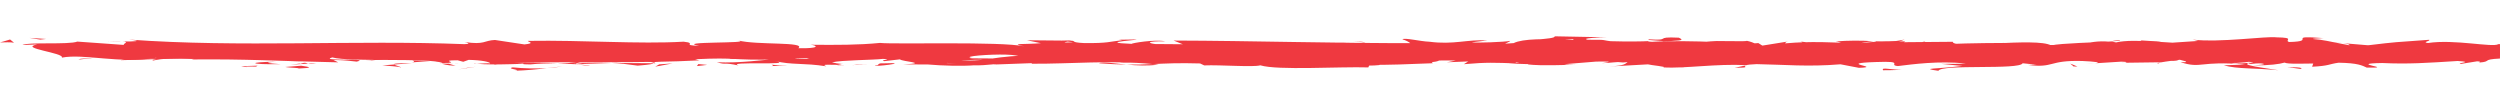
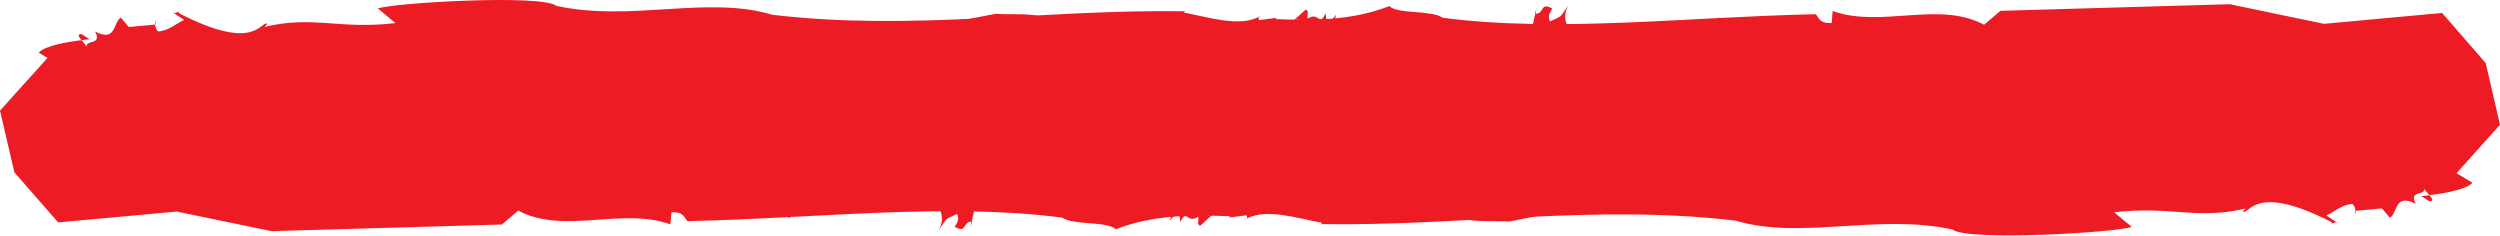
- <svg xmlns="http://www.w3.org/2000/svg" id="Layer_1" data-name="Layer 1" viewBox="0 0 2480 100">
+ <svg xmlns="http://www.w3.org/2000/svg" viewBox="0 0 4157 391.38">
  <defs>
-     <style>.cls-1{fill:#ef3940;}</style>
+     <style>.cls-1{fill:#ED1C24;}</style>
  </defs>
-   <polygon class="cls-1" points="79.91 58.31 77.75 59.16 95.74 57.06 79.91 58.31" />
-   <path class="cls-1" d="M194,58.34c-10.79-3.57-41.36.58-61.69-.69L129,56.83l-9.17,2.88C144.54,59.26,176.64,57.35,194,58.34Z" />
-   <path class="cls-1" d="M254.9,66.06c-3.76-1.39,13.16-1.19-14.19-.43,1.37.15,1.77.24,2.57.35C245.74,66,249.13,66,254.9,66.06Z" />
-   <path class="cls-1" d="M243.27,66c-12,.1,7.86,1.16,0,0Z" />
-   <path class="cls-1" d="M298.78,65.19,283,66.43c3.31.82,17.4,1,12.16,1.6C311.36,67.35,308,66.53,298.78,65.19Z" />
-   <path class="cls-1" d="M313.79,62.58l-8.21.52C307,63.45,309.2,63.57,313.79,62.58Z" />
-   <path class="cls-1" d="M288.19,64.21l17.4-1.11c-2.29-.58-2.54-1.73-8,.4C299,62.45,295.58,63.47,288.19,64.21Z" />
-   <path class="cls-1" d="M278.34,63.67c-8.88-.78-20.35-1.27-4.46-2.5C243.59,61.66,248,64.17,278.34,63.67Z" />
-   <path class="cls-1" d="M199.87,54.65,188,53.6l-10.27,1.2C182.85,54.21,200.6,55.77,199.87,54.65Z" />
-   <path class="cls-1" d="M397.41,67c1-.76-5.32-2-6.5-3l-11.69.87C385.22,65.43,396.62,65.91,397.41,67Z" />
-   <path class="cls-1" d="M390.91,64l17.5-1.3C392.77,62.58,389.92,63.2,390.91,64Z" />
-   <polygon class="cls-1" points="316.62 58.62 287.87 61.36 322.16 58.58 316.62 58.62" />
-   <polygon class="cls-1" points="464.24 67.13 454.32 68.89 471.99 66.23 464.24 67.13" />
-   <path class="cls-1" d="M508.57,66.82c-7.34,1.46,10.06,2.46,2.3,3.36a305,305,0,0,0,31.58-2.64A219,219,0,0,1,508.57,66.82Z" />
-   <path class="cls-1" d="M558,65.91c-4.91.35-10,1-15.55,1.64C547.67,67.21,552.81,66.72,558,65.91Z" />
-   <path class="cls-1" d="M438.21,63.11c1.35.46,4,1.66,13.77,2.17l-6.88-2.14Z" />
-   <path class="cls-1" d="M444.86,63.07l.24.07,14.87.12Z" />
-   <path class="cls-1" d="M436.47,63.1h1.73A2.17,2.17,0,0,0,436.47,63.1Z" />
-   <path class="cls-1" d="M362.49,60.55c10.28-1.19,31.71-2.47,11-4.3C366.08,57.72,378,58.75,362.49,60.55Z" />
-   <path class="cls-1" d="M427.93,60.43l-18.58-.49c.37.56,3.72,1.39-1.37,2Z" />
-   <polygon class="cls-1" points="437.03 59.75 427.93 60.43 434.82 60.61 437.03 59.75" />
-   <path class="cls-1" d="M526.16,63.91c8-.93,16.81-1,26.73-1.16-10.63-.42-21.62-.65-32.06-.64C519.35,62.78,514.76,64,526.16,63.91Z" />
-   <path class="cls-1" d="M486.65,63.32l1.78-.12C487.34,63,486.46,63,486.65,63.32Z" />
-   <path class="cls-1" d="M650.55,62.76c-.54-.12-1-.27-1.57-.39a4,4,0,0,1-.37.37Z" />
-   <path class="cls-1" d="M519,61.71a80.6,80.6,0,0,0-17.32.77c6-.21,12.31-.35,19.1-.37C521.49,61.81,521.61,61.61,519,61.71Z" />
-   <path class="cls-1" d="M585.24,64.91c-4.16-.45-8.88-.83-13.84-1.17C575.47,64.41,583.76,65.47,585.24,64.91Z" />
-   <path class="cls-1" d="M491.13,63.79l-1.2.1C492.55,64.33,492.22,64.11,491.13,63.79Z" />
-   <path class="cls-1" d="M491.13,63.79c4.11-.31,7.35-.84,10.59-1.31-4.86.17-9.38.4-13.29.72A21.76,21.76,0,0,1,491.13,63.79Z" />
-   <path class="cls-1" d="M680.13,49c-1.41,2-22.42,3.81-40.56,1.69-17.85,1.48-6.18,8,9.4,11.64.55-.86.55-1.66,18.92-2.83-6.43-1.08-40.75-2.53-25.26-4.32,24.33-1,19.93.7,31.76,1.75-10.05-2.47,31-3.59,25.65-7.22L678.73,51C678.33,50.47,686.06,49.57,680.13,49Z" />
-   <path class="cls-1" d="M614,62.18l-7.56.25c8.62.34,14.78,1.14,26.14,2.69,12.57-1,15.18-1.7,16-2.36l-37.21-.28Z" />
-   <path class="cls-1" d="M572.5,62.43c5.9-2.15,24.05-3.07,12.94-5.4-22.18.15-15.54,1.8-28.79,2.74,35.79-.54-10.28,1.2,15.58,2.42-7,.37-13.36.48-19.33.57,6.45.26,12.66.59,18.51,1l-.82-.13h-.17s0,0,0,0c-1.54-.27-2.05-.44-.31-.28.12,0,.55,0,.75,0a4.29,4.29,0,0,1,1.62-.81c10.37.44,1.63.56-1.62.81-.12.11-.4.21-.43.33l.13,0,35.85-1.18C598.84,62.12,589.34,62.18,572.5,62.43Z" />
-   <path class="cls-1" d="M392.58,51.62c1.11.19,1.06.34,1.15.5C396,51.86,396.93,51.68,392.58,51.62Z" />
-   <path class="cls-1" d="M407.33,52.92a56.46,56.46,0,0,1-13.25.94c-7.35-.65,0-1-.35-1.74-5.11.57-17.87,1.54-1.86,2.6l2.54-.3c14.43.74,33,3.43,30.46,3.72C420.65,56.2,416.94,54.83,407.33,52.92Z" />
-   <path class="cls-1" d="M490.94,57.13l29.85-1.06-15.2-1.86.77,1.12C489.39,54.89,493.05,56.26,490.94,57.13Z" />
-   <polygon class="cls-1" points="653.96 63.84 650 66.11 667.25 62.9 653.96 63.84" />
-   <polygon class="cls-1" points="692.76 63.57 691.33 65.54 701.57 64.35 692.76 63.57" />
-   <path class="cls-1" d="M2077.9,62.76l-8.77.56C2073.28,63.15,2075.95,63,2077.9,62.76Z" />
-   <path class="cls-1" d="M2141.41,62.9l1.56-1C2140,62.46,2138.82,62.86,2141.41,62.9Z" />
-   <path class="cls-1" d="M1645.6,63.34c12.78,1.85,27.05,4.71,25.51,2.49l-3.92-2.17A170.39,170.39,0,0,1,1645.6,63.34Z" />
-   <path class="cls-1" d="M2298.17,50.39l-3.74-.66-8.63,2.07Z" />
-   <path class="cls-1" d="M2307.18,41.41l16.85,1.4C2320.24,42.33,2314.82,41.86,2307.18,41.41Z" />
-   <path class="cls-1" d="M1731,65.06l-10.24,2.21C1736.82,67.26,1729.77,66.15,1731,65.06Z" />
-   <path class="cls-1" d="M1090.12,62.76c11,.85,19.8,1.21,27.51,1.31C1104.34,62.83,1093.63,61,1090.12,62.76Z" />
-   <path class="cls-1" d="M2102.89,39.74c-5.37.39-7.66.83-7.5,1.32C2100.91,40.69,2104,40.28,2102.89,39.74Z" />
-   <path class="cls-1" d="M1149.47,64.07c-1.94-.22-3.85-.33-5.83-.51-8.06.36-16.17.66-26,.52C1127.44,65,1138.67,65.57,1149.47,64.07Z" />
-   <path class="cls-1" d="M473.07,63.27c-.91-.09-2-.14-2.85-.26C469.94,63.3,471.21,63.32,473.07,63.27Z" />
-   <path class="cls-1" d="M106.58,41.38c3.61-.14,9.5-.14,15-.17C118.93,41.06,114.39,41.08,106.58,41.38Z" />
-   <path class="cls-1" d="M848.86,64.51c-8.23.14-1.3.24,0,0Z" />
-   <path class="cls-1" d="M808.85,55.93c1.75-.24,3.08-.55,3.29-1.06A7.27,7.27,0,0,1,808.85,55.93Z" />
-   <path class="cls-1" d="M1231.44,50.57h.71C1229.7,50.15,1230.12,50.23,1231.44,50.57Z" />
-   <path class="cls-1" d="M836.48,63.53c3.09.27,6.65.49,10.52.64C845.3,64,842.11,63.79,836.48,63.53Z" />
-   <path class="cls-1" d="M838.15,64.55,831,64.34C829.92,64.7,830.84,64.93,838.15,64.55Z" />
-   <path class="cls-1" d="M860.32,64.39c-4.71,0-9.09-.07-13.32-.22,1.62.15,2.29.27,1.86.34Z" />
-   <path class="cls-1" d="M1147.09,57.46c-.54-.07-1.17-.11-1.76-.2C1137,58.16,1140.67,58,1147.09,57.46Z" />
-   <path class="cls-1" d="M1859.76,40.82c-.39,0-.59.08-.94.1L1860,41Z" />
-   <path class="cls-1" d="M1889.31,39.2c-12.58,2.7-19.74,2.37-29.28,1.8l9.78,6.25Z" />
-   <path class="cls-1" d="M1925.83,63.39l20.75,2c-25.05,3.21-43.18,2.1-23.69,4.84,2.94-6.79,80.67-.69,83.56-7.48l13.68,1.43c-3.92-.07-4.55.33-8.42.27,26.61,3.25,19.77-4.91,54-3.94,11.95.52,20.29,1.51,12.14,2.31l26.62-1.68c7.75.13,5.85,1.31-1.86,1.18l40.61-.54-.3.2c5.79-1.06,18.92-2.71,25.33-3.41,10.32,1-5.18.72-2.54,1.56l22.48-1.64c9.16,1.76-9.48,3.47-25,3.22,21,6.78,18.65-1.71,64,2.25l-21.23.86c13.69,3.85,30.25,2.45,54.26,4.86-5.69-1.25-48.05-6-23.65-7.74a157.91,157.91,0,0,0,29.1-.61c.12,2.42,13,1.82,29.06,1.68l-1.1,3.2c17.39-.92,16-2.55,26.25-4,19.38.32,23.4,2.79,28,4.88,31,.51-21.43-4,15.3-4.58,25.81,1.22,43.94-.08,74.81-2,18.07,1.11-3.16,2,3.32,2.87l16-2.55c3.92.06,2.65.84,2,1.24,13.06-1,1.87-3.06,20.67-4V43.73c-.34,0-1,.06-1.65.09-5.72,3.52-43.55-5.15-69.81-1.15-6.47-.91,3.12-2,1.15-3.2-36,2.63-30.88,1.91-60.46,5.44l-25.2-2.1c18.52,2.4-5.14,5.24-25.86,7.58,6.57,1.16,12.18,2.18,15.95,2.66L2281,54.77c-4-.52-.66-1.62,4.75-3-2.25.26-4.39.53-6.06.77-11.82-1.18-5.69-3,2.78-4.82,4,.63,8,1.3,11.91,2,8.17-1.94,15.81-4.1,14.11-6a100.33,100.33,0,0,1-10.84.87c2.14-.53,3.5-1,2.51-1.32s-4.57.37-10,1.19l-7.52-3.57-1.82,1.42-43.26-2.23c-31,3.59-57.88,8.87-107,10.34,12.19-2.61,2.62-4.27,3.28-7.37,13.4,3.28,38-1.39,63.51-.73-13.29-.34-10.36-1.83-7-2.34L2145,43c1-2.54-9.64-1.9-21.51-2.95,9,5-33.85,3.34-52.32,4.87-1.15-1.68,3.28-3.4,25.83-3-24.87-3.77-32.14,5.88-56.55,2.68,5.51,0,8.47.22,10.65-.64-12.86,1.5-44.29.31-36.89-1.15l5.49,0c-36.54-.59-111.24,0-116.69,4.22-.37-.55,4.79-5.13,7-6l-65.2,14.31c5.74-3.65-16.31-12.35,14-14.42a259.74,259.74,0,0,0-37.81.17c5.94.52,14.79,5.28,6.68,5.61-22.26-4.07-15.46-2.17-42.9-5.64,8.9.78-1,6.51-15,6.33,2.19-.86-1.17-5.65,4-6.25l-35,5.62c8.73-1,1.54-4.77-6.29-6.36,3.63,1.1-30.26-.1-39.58.46l14.83,1.31c-39.51-.85-39,7.91-78.22,7.61,4.75-1.16,11.72-7.15-8.21-7.85-9.13,2.88-40.45,13.85-75.13,16.07l-6.65-1.65-26.61,1.88c16.57-4.33,63.07-13.45,88.46-17-14.78-1.3-4.12-1.94-26.26-1.79-7.82-1.54,12.07-2.34,18.58-2.43l-51.55-1c2.29,3.36-39.42,3.37-37.46,6.17l56-3.48c2.27,3.36-32.38,9.54-68.9,8.95-9.29-1.34,6.95-6,6.19-7.11-4.74,1.16-34.67,2.21-38,1.39l15.5-1.8c-20.33-1.26-33.19,4.46-57.62,1.25-8.43-.22-25.18-4.33-26.64-2.34,13.76,3.84,16.44,15.7,7.28,18.58-3-.26-44.29-3.67-53.92-5.56-13.89-3,20.85-7.17,9-9.75-.51.92-8.18,2.05-11.38,2.42-8.86-.78,3.67-2.85-15.58-2.43-3.21,3.4-39.15-.29-9.1,2.88-18.83,1-20-.7-42.12-.55,7,2.2-19.85,7.49-38.71,8.47,1.11-.87-3.12-2-5.18-2.51-38.59-.31-59.31-1.86-95.3-1.88-3.32-.83-20.68-1.83-13.29-3.29-5.18.6-9.93,1.76-21,1.84-21.48-2.95,24.75-.46,8.37-4-1.4,2-28.71,2.74-44.52,4,4.86,3.06,36.53.59,52.36-.65.07,4.22-27.49,8.64-65.1,10.59-29.89,1-13-2.73-18.15-2.13-56.15-.74-47.84,7.37-94.46,4.32-18.5-2.69-.84-5.34-4.94-7.28,24.35-1,37.39,1.71,53.89,1.6L969,52.38c7.75-.9,24-1.57,32.86-.79-15.51-2.41-94.86-.46-138.19-2.69-7.7.9-21,1.83-14.69,2.91l13.71-.37c12.6,2.17-25.8,3-8.45,4-18.39,1.52-39,3.92-64.88,2.69l-4.86-3.06c.55.9,16.92,1.82,24.2.89-10.79,1.36-39.69-4.15-51.51-.14l18.15,2.12c-18.46,1.54-41.28,4.8-64.22,3.83,10.44,3,5.29-.35,21.59,3.2-14.13-4.41,58.69.19,36-4.44,16.73,4.11,29,1.74,50.82,5.25-.68-1-7.75-1.94,11.51-1.44a38.07,38.07,0,0,1,4.23-.89l1.3.08-1.06-.12c.84-.15.91-.18-.4,0a52.93,52.93,0,0,1-9.81-1.54c9.56-2.32,40.19-2.25,50.54-3.45,11.43.48-4.78,1.16,1.46,2.24l15.47-1.8c1.53,2.24,30.36,3.73,3.44,5l24.23.1c14.26,1.26,33.89,1.76,46,.82,11.43.48,28.87-2.49,18.91-.73l38-1.39.35.56c37.49.28,77.18-3.72,120,.34,12.62-.57,25.67-1.26,46.78-.62l4.12,1.94c16.2-.68,48.67,1.95,55.63-.08,17.48,5.23,78.65,1.14,107.16,2.07l1.08-2.54c19.62.14,38.43-.58,62.78-1.6l-1.5-2.24c21-1.84,54,1.59,87.19,1.36-2.26.86-10.68.64-16.64.12,39.68,5.07,83.71-3.68,119.7,0a113.56,113.56,0,0,1,21.75,0c-.84,0-1.58,0-2.22.12.92,0,2.28,0,3.68,0,4,.39,8,.83,12.46,1.19-3.76-.54-7.35-1-10.48-1.2,6.91,0,17.4-.32,27.68-.89l4.38,2.41,2.38-.07c10.09.89,8.11-1.14,2.73-3,5.18-.39,9.92-.87,13.6-1.45,8.2,3.89,27-1.31,38.16,2.83,6.93-2,51.69-1.52,57.16-5.78.35.56,3.38.82-2.17.86,11.46.48,22.91,1,33.2-.23l4.86,3.06,25-4.11c15.2,1.86,21.51,2.95,6.41,5.3,36.45-3.63,29.58-1.37,60.58-5l-1.51,2c11.08-.08,28.8-2.73,35.48-1.09,24.79,3.76,122.66.52,186.28,4-12.34-5.83,29.58,2.61,32.1-1.91,3.71,1.38,12.57,2.16,2.27,3.35,32.47-1.35,48.79,2.19,71.21-1.62,3.72,1.38-6.95,2-3.64,2.84,2.6-.3,10.32-1.2,13.7-.38s-4.75,1.16-9.9,1.75c33.17-.23,36.53-4.48,38.94-8.47,16.81,1.89,25.2,1.62,37.34-1,5.85,1.3,15.61,2.67-5,3.14,11.6.19,70.84,1.91,72-1.28,3.63.81,16.21.24,19.26-.13,26,.19,28.31.48,53.86.18l-7.08-.52c9-3.44,18.85-1.43,35.56-1.28V46c-2,0-4.06,0-6.28,0l.59-.39c-47.23-2.78-20.39,1.33-67-1.85l2.54,2.4c-4.34,5.16-41.28-3-68.32-1.07l9.76,1.37c-14.77,1.77-41.28-7-56.12-7.66-3.23-.45,5.11-.72,9.62-1-38.83-3-5,3.14-34,3.87-5.34-1.7,6.88-4.31-12.6-4.63-9.7-1.37-56.49,5.5-83.06,2.25,5.86,1.31,11.67,2.61-1.77,3.59-20.6.47-55.7-4.93-74.3-.82-2.62-.36-3.61-.7-3.72-1-15.75,1.06-51.18,1.76-60.66,4-14.55-8.28-97.9,4-97.55-3.61l-48.44.41,1.27-.78c-31-.5-41.91,1.33-52.79,3.16-7.16-.52-1.93-1.24-1.34-1.63-45.24-1.54-49.74-1.22-87.67,2.59l-3.94-2.48c-10.28,1.44-65.41-3.89-109.78-1,.43-.28,1.35-.76,4.88-1.11-49.92,2.91-119.52-6.87-137.81,2.15L1468.59,45c42.62.7-6.35,3.92,11.19,5.41-16.76.53-43.33-2.72-22.74-3.19l3.22.45c7.57-4.7-53-1.67-51.82-4.87-83.87.24-165.61-2.37-244.17-2.57l9.05,3.66-27.4-.21c-7.19-.85-9.65-2.86,9.9-2.71-10.28-2.07-32.79,1.74-33.34,2.53-38.28-1.48,15-4.26,3.21-4.35l-15.94.27,3.59.43c-12.92,1.49-14.07,3.08-37.57,2.9-14.87-.73-7.63-2.26-13.48-2.39,0-.26-1.94-.39-9-.11l-34.53-.31,13.81,2.89c-15.3,1.42-32.46-.15-16.53,3.12-23.38-5-128.78-1.81-143.14-3.37-21.43,2.1-42.59,2.07-68.79,1.81,6.51.6,10.41,3.85-12.19,3.45,8.26-6.7-41.39-2.91-59.66-7.73,16.33,3.2-64.26.79-38.64,5.33-18.86-.54-1.15-2.51-15.46-4.09-44.89,2.59-98.93-1.69-154.42-.81-.86.88,8.43,2.22-3.47,3.53L491,39.66c-11,.43-10.09,5.08-30.11,2,2.83.74,7,1.85-.3,2.14-108.7-4.28-222.12,3.51-332.52-4.54,15,1.71,5,1.87-6.43,1.94,7.42.41-.17,2.17,1.29,3.36L76.7,41.26c-8.42,3.31-49.55.22-54.38,3.39L37,44.08C17.5,47.82,64.2,52.38,61.35,57.17c21.79-4.24,57.47,6.28,93.22.21,7.89,1-6.73,1.54-2.51,2.65,9.07-2.05,20-2.48,40.29-1.56l-2.29.51c57-.5,81.42,1.52,145.44,2.87l-4.74-2.37c13.76.31,16.65,1.06,23.09,1.65,15.79-3.59-38.64-.2-24.25-4.16,18.25,4.82,97,.07,109.34,5.55,21.17,0-6.2-2.74,15-2.71l5.61,1.48,5.35-1.91c13.87.32,20.87,2.17,21.39,3.42-3.37-.15-9.57.35-13.18.46,18,1.75,50.73-.59,56.91,0l-20.33-.91c57.76-1.39,128.28.56,184.08-2.46l-4.24-1.12C732.1,56.69,723.61,60,770.4,59l-1.7.27a287.07,287.07,0,0,1,34.67-1.55c-11.81,1.31,22.23,2.54,6.73,4C856.3,59.52,833,60,863.47,55.84l7,1.86c10.4-1.68,11.27-2.57,34.63-3-19.16,1.59,14.91,2.82-6.55,4.93,49,4.06,72.8-4.09,95.3,1.84,22.51-5.13-42.43-2.85-29.82-3.95-10.56-1.68,18.58-3.84,34-3.32,15.66.12,26.63,6.57,66,6.47-3.92,0-4.19.37-8.1.34,14.74,1.31,28.89-1.77,47,.36,10.14-3.11,23.48.18,26.4-3.78l-36.14.92c20.49-1,39.7-5.67,73.46-3.42-2.63.8-12.67,1.85-19.57,2.43,9.87,1.17,19-.77,29.24.43-2.92,4-43.92.86-65.87,3.88,10.59,1.67,41.52-2.87,30.49,1.42,15.86-5.45,38.82.69,65.5-3.48l-1.76,2.37c4.22-.37,13-1.49,20.74-1.43l-14.07,3.08c21.6-2.62,41.64,2.3,62.36.87-43.38.07-9.74-2.86-28.08-4.59,53.51-3.17,30.77,6.21,90.68,5.07-8.11.34-30.45-1.42-17.76-2.52C1330,63,1345,63.95,1352,65.2c39.69-.5-6.09-2.44,10.8-3.9,13.51,2.89,19.49-1.18,36.89-2.1l.12,2.41c45.23,1.55,12-5,52.71-3.16l-17.21,3.34,21.23-.86-4.38,2.74c23.09-2,30.28-1.51,52.91-.74-5.26-1.7,3-4.38,23-4.45,13.66,1.43-7.65,2.29,20.74,1.95-6.41,1.51-13.43,3.4-25.79,1.18-1.27.79-6.32,1.51-7.63,2.29,14.71,1.65,37,.37,47.26.35-4-.09-8.69-.22-11.12-.56l41.16-3.35c6.48.91,1.34,1.63-3.75,2.35,8.34-.26,14.11-1.37,26.36-1.58-3.17,2-2.41,4-19.77,4.91l39.22-2.18c2.62.85,20.13,2.34,15,3.06,21.74,1.15,53.34-3.81,82.16-2.28,1.5-.38,4.5-.74,10.63-1,27.09.44,51.09,2.85,83.21.16L1844,67.28c25.15-.8-24.66-4.43,17.21-5.75,29.65-1.12,11.07,3,21.47,4,14.74-1.77,40.38-5.38,67.61-2.52C1941.32,63.65,1934.25,63.13,1925.83,63.39ZM2236,61.83c-6,.5-18,2.07-22.39.64C2220.45,59.71,2225.75,61,2236,61.83Zm16.51-16.08c4.47-.79,11.38-.4,19.18.51A156.62,156.62,0,0,1,2252.51,45.75ZM939.05,62.55c.26,0,.43-.07.64-.12C953.1,63.37,948.35,63,939.05,62.55Zm-27.84-1c-2.8.33-2.6.67-1.42,1,1.94-.61,8.2-.65,15.31-.48C923.13,61.4,919.53,61,911.22,61.5Zm148-20.27,5.42.63C1052.39,42.55,1055.82,41.92,1059.21,41.23Z" />
-   <path class="cls-1" d="M2306,42.45a4.15,4.15,0,0,1,2.57,1.31C2310.9,43.36,2310.95,42.89,2306,42.45Z" />
-   <path class="cls-1" d="M1732.93,64.66l-.94,0a2.29,2.29,0,0,0-.95.44Z" />
-   <path class="cls-1" d="M1342.45,41a75.88,75.88,0,0,1,11.05,1.24C1353.81,41.71,1351.2,41.2,1342.45,41Z" />
-   <path class="cls-1" d="M763.69,65.6,781.53,65a116.13,116.13,0,0,1-16.06-.79C765.86,64.74,769.27,65.56,763.69,65.6Z" />
-   <path class="cls-1" d="M608.91,50.67c-2.6.3-5.53,0-8.1.33l.71,1.12C612.63,52.05,620.39,51.15,608.91,50.67Z" />
-   <path class="cls-1" d="M747.18,57.59c-1.41-2-12.6-1.34-25.09-1,.75,0,1.46,0,2.21,0C720.62,59.46,733.93,58.52,747.18,57.59Z" />
-   <path class="cls-1" d="M719.2,56.69c-3.85.09-7.78.14-11.55.05C706.19,57.88,712.33,57,719.2,56.69Z" />
-   <path class="cls-1" d="M875.9,62.85c-5.92-.52-3.72,2.59-7.07,1.77C862.22,67.2,908.33,61.49,875.9,62.85Z" />
-   <polygon class="cls-1" points="737.07 50.9 741.55 53.41 748.55 51.39 737.07 50.9" />
-   <path class="cls-1" d="M835.7,52.74l-20-.7c.3.42-2.23.66-5.35.85C822.69,53,836.17,53.48,835.7,52.74Z" />
-   <path class="cls-1" d="M810.39,52.9a160,160,0,0,0-16.06.42C797.79,53.29,805.25,53.21,810.39,52.9Z" />
-   <polygon class="cls-1" points="764.36 50.15 770.26 50.67 784.35 50.85 764.36 50.15" />
-   <path class="cls-1" d="M1050.26,53.22,1072,52.5c2.22-.86-3.72-1.38-11.83-1C1055,52.06,1046.92,52.39,1050.26,53.22Z" />
-   <path class="cls-1" d="M984.38,46.36c5.89.52,6.29,1.08,9.61,1.9l.66-3.1Z" />
-   <path class="cls-1" d="M1047.9,45.64c2.17-.86,31.61-2.47,4-2.28C1049.7,44.21,1027.88,44.93,1047.9,45.64Z" />
-   <polygon class="cls-1" points="1376.13 49.56 1370.59 49.61 1371.38 54.7 1376.13 49.56" />
-   <path class="cls-1" d="M1665.41,37.38c-25.81-1.22-6.13,3.14-29.45,1.62-6.06,1.2,19.06,1.24,12.85,2.28C1664.39,40,1672.57,40.73,1665.41,37.38Z" />
-   <path class="cls-1" d="M1648.81,41.29c-2.5.2-5.14.44-8,.77C1645.37,41.74,1647.5,41.5,1648.81,41.29Z" />
-   <polygon class="cls-1" points="45.77 38.64 29.17 37.58 39.89 39.29 45.77 38.64" />
-   <path class="cls-1" d="M13.91,42.42,10,39.18,0,42.11C3.78,42,11.05,41.69,13.91,42.42Z" />
-   <path class="cls-1" d="M2282.11,68.37l1.27-.78c-2.57-.84-6.46-.91-14.24-1Z" />
-   <polygon class="cls-1" points="2056.99 65.94 2060.86 66.01 2053.62 63.07 2056.99 65.94" />
-   <path class="cls-1" d="M1868,69.68c7.71.12,16.78-.53,24.52-.4C1875.76,69.81,1866,66,1868,69.68Z" />
+   <g id="Layer_2" data-name="Layer 2">
+     <g id="Layer_1-2" data-name="Layer 1">
+       <path class="cls-1" d="M1202.75,52.3c-1.74-.74-2.6.61,0,0Z" />
+       <path class="cls-1" d="M2551.56,23a8.51,8.51,0,0,0,1.32-.09c1-4,1.85-7.46,2.72-10.08Z" />
+       <path class="cls-1" d="M2768.52,48c.5.44.85.67,1.32,1.07C2769.73,46.64,2770,44.24,2768.52,48Z" />
+       <path class="cls-1" d="M2051.65,60.32a3.41,3.41,0,0,0-3.68,2A8.83,8.83,0,0,1,2051.65,60.32Z" />
+       <path class="cls-1" d="M805.18,73.63s.55-.19.95-.35a24.94,24.94,0,0,1-2.33-2.42Z" />
+       <path class="cls-1" d="M809.54,66.79c4.79,2.95-1.32,5.66-3.41,6.49,5.28,5.44,10.57,5.85,15.93,3.36C822,70.45,811.91,71.39,809.54,66.79Z" />
+       <path class="cls-1" d="M84,90.75l2.17-2.49A9.12,9.12,0,0,0,84,90.75Z" />
+       <path class="cls-1" d="M2073,363.47c-1.07.56-2.28.84-3.26,1.47A3.17,3.17,0,0,0,2073,363.47Z" />
+       <path class="cls-1" d="M197.8,96.89,199,87.1A31.53,31.53,0,0,0,197.8,96.89Z" />
+       <path class="cls-1" d="M2555.59,12.83,2557.17,9A20.65,20.65,0,0,0,2555.59,12.83Z" />
+       <path class="cls-1" d="M2969,54.31a31.86,31.86,0,0,0,1.07,7.45,1.82,1.82,0,0,1,.57.07Z" />
+       <path class="cls-1" d="M3979.38,210.11a25.85,25.85,0,0,0-.54-3.82l-4,7A7.86,7.86,0,0,0,3979.38,210.11Z" />
+       <path class="cls-1" d="M3243.94,96.76c.24-1.13.89-2.17.94-3.41-4.7-3.28-17.1-4-33-3.62l-1,12Z" />
+       <path class="cls-1" d="M3544.64,377.2,3515.33,353c94.08-11.13,138,13.12,218.5-6.39l-4.46,5.24c11.72,5.6,18.34-48.74,147.83,17.63v2.42c4.49-.42,4.46-5.25,13.44,1.19l-22.38-14.82c13.41-6.08,25.13-17.64,43-19.28,3.8,2.68,5.1,7.65,5.47,11.52l43.85-4L3974,362.09c13.4-8.48,7.3-41.46,43.15-23.09-13.52-22.89,17.79-13.73,13.36-25.38,1.81,2.83,5.92,7.06,9.23,11,21.32-2.66,61.48-9.07,71.41-20.82,0,0-83.43-48.19-105.87-72.66,30,6.22,7.92-2.8,2-10.5l-2,5.7c-18-5.59-18-20-27-24a25.62,25.62,0,0,0,.52,4l1.15-1.93a6.12,6.12,0,0,1-.61,5.76c.22,3.09-.61,5.52-5.51,4.66l.94-1.51c-7.52,2.1-20.49-.16-26.13-1.19l-.11-12.07c-13.33,23-89.61-35.06-107.51-35.82-18-15.22-40.29,3.76-62.73-3.85-35.78-3.89-17.9-17.61-35.85-28-22.44-7.57,4.54,14.07-4.46,14.88l-26.88-16.79c15.62-1.45,7.14-8.73,4.28-13.39-23.23-2.05-59.87-24.18-67-.11-31.35-11.53-31.42-21.18-44.86-22.37,4.5,4.39,13.44,8.38,13.52,13.24-12.55-10.63-6,2.62-.86,5-19.15,10.46-99.39-43.9-103.42-17.46V90.48c-4.45,19.69,2.69,38.81-10.68,49.69l-8.92-8.8-13.44,8.46c-9-6.4-4.58-11.64-4.58-14-21.89,9.09-52.44-1.76-79-4.4l28.09,53.68c-22.37-12.4-62.73-37.57-67.19-20.29l-13.44-18c-44.85-34.43-31.32,15-49.21,4.58l-22.53-19.65,22.42.34c-22.42-10-31.38-16.38-49.26-29.19,0,.2-.2.34-.2.53a4.35,4.35,0,0,1,2.19,2.93l-3.13.48c-2.72,9.8-14.41,16.51-30.2,15.86-22.43-2.76-40,11.72-75.78-9.08L3129,123.64l-26.89-12v-16c26.34,1,75.92-5.13,109.78-5.95l.6-7.31c-20.08,0-42.92,7.11-56.18,5.51-6.47-3.19-23-19.83-11-30.62L3132.92,73c-67,1.79-67.45,2.56-137.39-15.55l6.07,8c-13.87,4.72-27.71,9.31-31.57-3.7-42-2.64-85.5-12.72-112.76-33l-6,18.85c-8.87-1-22.17-29.52-26.48-3.13l-18.95,8.32c-12.12-1.44-19.55,9.33-33.35-1.49h0a.1.1,0,0,0-.08,0,32.39,32.39,0,0,1-2.6-2.22,10,10,0,0,0,.15,1.57c-27.43-8.33.27,16.89-31.14,6-10.08-13.4-11.15,23.92-26.45,19.64l-15.37-27c-27.74-15.51-32.48,11.6-72.67,11.69-19.3-9.63-28.62-32.7-15.84-53.17-17.57,24.79-8,16.16-31.31,28-3.59-10.19-1.1-12.35,4-21.51-20.7-11.94-12.77,9.21-28.38,8.6-4.53,19.2-9.76,49.76-14.83,51l6,6c-16.53,10.25-34.58,15-53.8,5.41l.72-9.65-20.45,4.89-1.29-12.35L2440.07,72l4,3.33c-6.86,1.63-29.37,5.88-42.24-.57l.47-6.86c-36.32-21.4-66.27,6.64-108.81,8.9l5.58-14c-14.49-13.92-4,21.55-21.24,14.6l-.86-17.2c-15.2,22.61-19.65-4.8-30.13-13.35l4.9,22.53L2232,64.65c-21.73-7.47-13.33-28.47-10.16-40.27l-14.79,17.76-2.89-19.89c-10.81,23.14-10.81-3.72-29.76,8.69-1.56-7.52,3.23-11.84-3.21-15L2140,43.95l18.84-12.43-2.29,29.07c-19.62,22.06-26.58-3.17-40.6,4.94l9.66-8.64c-22.88,7.06-24.1-5.31-37-11.75,4,5.4,10.12,13.43.86,17.23-6.8,1.6-3.69-10.22-10.11-13.43-1.54,19.37-17.94,29.62-32.82,20.49.18-2.76.5-5.42,1.47-7.17-3.79,3.14-5.76,8.13-12.37,3.47l3.89-21.53-12.72,20.49c-8.48-5.89-20.85,9.72-19.73-4.8l4.82-4.31-64.23-5.19-.89-17.22c-6.35,23.69-35-9-32.88,20.57-12.12-16.12-47.71,11.4-40.58-22-42.2-2.57-65,29.52-116.3,13.29-18.27-28.32-68.34-19.15-101.26-22.14-64.36,11.84-106,22.49-171.74,31.57-39.56-39.52-98.69,13.6-141.26-8.72l-11.66,15.7c-28.3-25-71.51,5.59-111.21-18.78-9.73,6.87-14.83,9-17.09,9.6,1.8.75,4.54,3.73,5.4,13.69-11.34-7-34.27,1.76-32.64-18.14l2.88-2c1.67-19.91-34.41,9.3-47.06-7.94l6.94,21.33-21.48-3.6,5.75-4.1c-93.28,47.34-135.43-20.32-223,22.92,11.62-23.27-17.27,12.22-18.41-13.21-22.09-32-40.93,6.9-59,15.43a9.5,9.5,0,0,1-1.26,4.67l-31.66-3c18.91-32.16-22.8,26.67-5.43-.69-82.56-24-190.3.45-285.88-10.64L502,75.21c-24.24-1.58-54.39,8.46-72.78-4.76s-40.23,21-47.36,22.31C361.72,107,343.38,78.69,352,80.15c-21.56,3.95-41.82,33.32-71.73,20.71-10.22-27.26-81.6,26.75-82.5-4l-.33,2.59C159.17,77.85,123,114.65,81.78,95.07A21.19,21.19,0,0,1,84,90.75L0,183.95,23.91,286.52l72.78,83.3,197.23-18.06,157.41,32.57,383.09-11,27.36-23.15c75.27,40.46,171.81-6.08,252.91,22.8l1.68-19.92c22.85-1.18,21.3,11.16,27,14.64,212.67-4.41,431.62-31,623-5.84,18.45,13.17,74.57,5.42,89,19.35,62.15-24.37,128-24.13,190.22-21.62l-2.35,2.19,29.31-3.84a5.14,5.14,0,0,1,.46,5.53c33.06-17.64,85.15-.19,125.64,7l-2.36,2.17c236.2,3.62,455.48-33.56,689.74-5.76,108.91,32.5,235.62-12.36,360.58,14.71C3269.49,401.41,3522.3,386.52,3544.64,377.2Z" />
+       <path class="cls-1" d="M3916.73,350.51l-1,.1C3915.8,359,3917.25,355.82,3916.73,350.51Z" />
+       <path class="cls-1" d="M3394.55,121.17c.57.06,1.11.15,1.65.21L3390,109.55Z" />
+       <path class="cls-1" d="M3729,114.24c-15-2.63-15.73-.6-13.61,2.77C3720.85,117.5,3725.61,116.87,3729,114.24Z" />
+       <path class="cls-1" d="M4039.51,334.53c7.9.66,4.89-4.34.25-9.93-8.05,1-13.65,1.51-13.65,1.51C4030.53,328.11,4035,332.52,4039.51,334.53Z" />
+       <path class="cls-1" d="M4007.3,220.62l2.46-6.8C4005.11,215.48,4005.3,218,4007.3,220.62Z" />
+       <path class="cls-1" d="M2959.67,339.08c1.73.74,2.59-.61,0,0Z" />
+       <path class="cls-1" d="M1616.95,368.38a8.44,8.44,0,0,0-1.31.09c-1,4-1.85,7.46-2.7,10.08Z" />
+       <path class="cls-1" d="M1401,343.41c-.5-.44-.85-.67-1.32-1.07C1399.76,344.74,1399.5,347.14,1401,343.41Z" />
+       <path class="cls-1" d="M2114.6,331.06a3.39,3.39,0,0,0,3.66-2A8.78,8.78,0,0,1,2114.6,331.06Z" />
+       <path class="cls-1" d="M3355.45,317.75s-.54.19-.94.35a24.89,24.89,0,0,1,2.32,2.42Z" />
+       <path class="cls-1" d="M3351.11,324.59c-4.77-2.95,1.31-5.66,3.4-6.49-5.26-5.44-10.52-5.85-15.86-3.36C3338.69,320.92,3348.75,320,3351.11,324.59Z" />
+       <path class="cls-1" d="M4073.42,300.63l-2.16,2.49A9.11,9.11,0,0,0,4073.42,300.63Z" />
+       <path class="cls-1" d="M2093.4,27.91c1.06-.56,2.27-.84,3.25-1.47A3.16,3.16,0,0,0,2093.4,27.91Z" />
+       <path class="cls-1" d="M3960.09,294.48l-1.24,9.79A31.67,31.67,0,0,0,3960.09,294.48Z" />
+       <path class="cls-1" d="M1612.93,378.55l-1.57,3.82A20.7,20.7,0,0,0,1612.93,378.55Z" />
+       <path class="cls-1" d="M1201.43,337.07a32,32,0,0,0-1.06-7.45,1.81,1.81,0,0,1-.56-.07Z" />
+       <path class="cls-1" d="M195.56,181.27a26,26,0,0,0,.53,3.82l4-7A7.82,7.82,0,0,0,195.56,181.27Z" />
+       <path class="cls-1" d="M927.69,294.61a19.28,19.28,0,0,0-.93,3.41c4.68,3.28,17,4,32.82,3.62l1-12Z" />
+       <path class="cls-1" d="M628.35,14.18l29.18,24.2C563.87,49.51,520.17,25.26,440,44.77l4.44-5.24c-11.67-5.6-18.25,48.74-147.17-17.63V19.48c-4.47.42-4.44,5.25-13.38-1.19l22.28,14.82c-13.35,6.08-25,17.64-42.81,19.28-3.78-2.68-5.07-7.65-5.44-11.52l-43.65,4L200.9,29.29c-13.34,8.48-7.26,41.46-43,23.09,13.45,22.89-17.71,13.73-13.3,25.38-1.8-2.83-5.89-7.06-9.18-11-21.22,2.66-61.2,9.07-71.09,20.82,0,0,83.06,48.19,105.39,72.66-29.88-6.22-7.88,2.8-2,10.5l2-5.7c17.91,5.59,17.91,20,26.86,24a25.74,25.74,0,0,0-.52-4L195,187a6.14,6.14,0,0,1,.61-5.76c-.22-3.09.61-5.52,5.48-4.66l-.93,1.51c7.48-2.1,20.39.16,26,1.19l.11,12.07c13.27-23,89.2,35.06,107,35.82,17.9,15.22,40.11-3.76,62.45,3.85,35.62,3.89,17.82,17.61,35.69,28,22.34,7.57-4.52-14.07,4.44-14.88L462.6,261c-15.55,1.45-7.11,8.73-4.27,13.39,23.13,2,59.6,24.18,66.72.11,31.21,11.53,31.28,21.18,44.66,22.37-4.48-4.39-13.38-8.38-13.45-13.24,12.5,10.63,6-2.62.86-5,19.07-10.46,98.94,43.9,103,17.46v4.82c4.43-19.69-2.68-38.81,10.63-49.69l8.88,8.8L693,251.54c9,6.4,4.56,11.64,4.56,14,21.79-9.09,52.2,1.76,78.6,4.4l-28-53.68c22.27,12.4,62.45,37.57,66.89,20.29l13.38,18c44.65,34.43,31.17-15,49-4.58l22.43,19.65-22.31-.34c22.31,10,31.24,16.38,49,29.19,0-.2.2-.34.2-.53a4.35,4.35,0,0,1-2.18-2.93l3.12-.48c2.7-9.8,14.34-16.51,30.07-15.86,22.33,2.76,39.78-11.72,75.44,9.08l8.89-20.09,26.77,12v16c-26.22-1-75.58,5.13-109.28,5.95L959,309c20,0,42.72-7.11,55.93-5.51,6.44,3.19,22.91,19.83,11,30.62l12.35-15.65c66.72-1.79,67.15-2.56,136.77,15.55l-6-8c13.81-4.72,27.58-9.31,31.42,3.7,41.8,2.64,85.11,12.72,112.26,33l5.94-18.85c8.83,1,22.07,29.52,26.36,3.13l18.86-8.32c12.07,1.44,19.46-9.33,33.2,1.49h0a.1.1,0,0,0,.08,0,32.28,32.28,0,0,1,2.59,2.22,10,10,0,0,0-.15-1.57c27.31,8.33-.27-16.89,31-6,10,13.4,11.1-23.92,26.34-19.64l15.3,27c27.61,15.51,32.34-11.6,72.34-11.69,19.21,9.63,28.49,32.7,15.77,53.17,17.49-24.79,8-16.16,31.17-28,3.57,10.19,1.1,12.35-4,21.51,20.61,11.94,12.72-9.21,28.26-8.6,4.51-19.2,9.72-49.76,14.77-51l-6-6c16.45-10.25,34.43-15,53.56-5.41l-.72,9.65,20.36-4.89,1.28,12.35,29.07-3.83-4-3.33c6.83-1.63,29.24-5.88,42.05.57l-.47,6.86c36.16,21.4,66-6.64,108.32-8.9l-5.56,14c14.42,13.92,4-21.55,21.14-14.6l.86,17.2c15.14-22.61,19.57,4.8,30,13.35L1915.41,322l19.64,4.75c21.63,7.47,13.27,28.47,10.11,40.27l14.73-17.76,2.88,19.89c10.76-23.14,10.76,3.72,29.62-8.69,1.55,7.52-3.22,11.84,3.19,15l31.1-28.05-18.76,12.43,2.28-29.07c19.53-22.06,26.46,3.17,40.42-4.94l-9.61,8.64c22.77-7.06,24,5.31,36.84,11.75-4-5.4-10.08-13.43-.86-17.23,6.77-1.6,3.67,10.22,10.07,13.43,1.53-19.37,17.86-29.62,32.67-20.49-.18,2.76-.5,5.42-1.46,7.17,3.78-3.14,5.73-8.13,12.31-3.47l-3.87,21.53,12.66-20.49c8.44,5.89,20.75-9.72,19.65,4.8l-4.8,4.31,63.95,5.19.89,17.22c6.32-23.69,34.83,9,32.73-20.57,12.06,16.12,47.49-11.4,40.39,22,42,2.57,64.71-29.52,115.77-13.29,18.19,28.32,68,19.15,100.8,22.14,64.07-11.84,105.48-22.49,171-31.57,39.38,39.52,98.24-13.6,140.62,8.72l11.61-15.7c28.17,25,71.19-5.59,110.71,18.78,9.69-6.87,14.77-9,17-9.6-1.79-.75-4.52-3.73-5.38-13.69,11.28,7,34.12-1.76,32.49,18.14l-2.87,2c-1.66,19.91,34.25-9.3,46.85,7.94l-6.91-21.33,21.38,3.6-5.72,4.1c92.86-47.34,134.82,20.32,222-22.92-11.56,23.27,17.19-12.22,18.33,13.21,22,32,40.74-6.9,58.78-15.43a9.53,9.53,0,0,1,1.25-4.67l31.52,3c-18.83,32.16,22.7-26.67,5.41.69,82.19,24,189.44-.45,284.59,10.64l-4.17-8.27c24.13,1.58,54.14-8.46,72.45,4.76s40-21,47.15-22.31c20.07-14.24,38.32,14.07,29.71,12.62,21.46-3.95,41.64-33.32,71.41-20.71,10.18,27.26,81.23-26.75,82.13,4l.32-2.59c38.13,21.63,74.11-15.17,115.18,4.41a21.22,21.22,0,0,1-2.17,4.32l83.58-93.2-23.8-102.57-72.45-83.3L3864.41,39.62,3707.71,7l-381.36,11-27.23,23.15c-74.94-40.46-171,6.08-251.77-22.8l-1.67,19.92c-22.75,1.18-21.21-11.16-26.83-14.64-211.71,4.41-429.67,31-620.15,5.84-18.36-13.17-74.23-5.42-88.64-19.35-61.87,24.37-127.42,24.13-189.37,21.62L2123,29.6l-29.18,3.84a5.16,5.16,0,0,1-.45-5.53c-32.91,17.64-84.76.19-125.07-7l2.35-2.17c-235.13-3.62-453.42,33.56-686.63,5.76C1175.63-8,1049.49,36.87,925.09,9.79,902.26-10,650.59,4.85,628.35,14.18Z" />
+       <path class="cls-1" d="M257.93,40.87l1-.1C258.86,32.39,257.41,35.56,257.93,40.87Z" />
+       <path class="cls-1" d="M777.75,270.2c-.56-.06-1.11-.15-1.64-.21l6.18,11.84Z" />
+       <path class="cls-1" d="M444.78,277.14c15,2.63,15.66.6,13.55-2.77C452.93,273.88,448.19,274.51,444.78,277.14Z" />
+       <path class="cls-1" d="M135.71,56.84c-7.86-.66-4.87,4.34-.25,9.93,8-1,13.59-1.51,13.59-1.51C144.64,63.27,140.24,58.85,135.71,56.84Z" />
+       <path class="cls-1" d="M167.77,170.76l-2.45,6.8C169.95,175.89,169.76,173.41,167.77,170.76Z" />
+     </g>
+   </g>
</svg>
